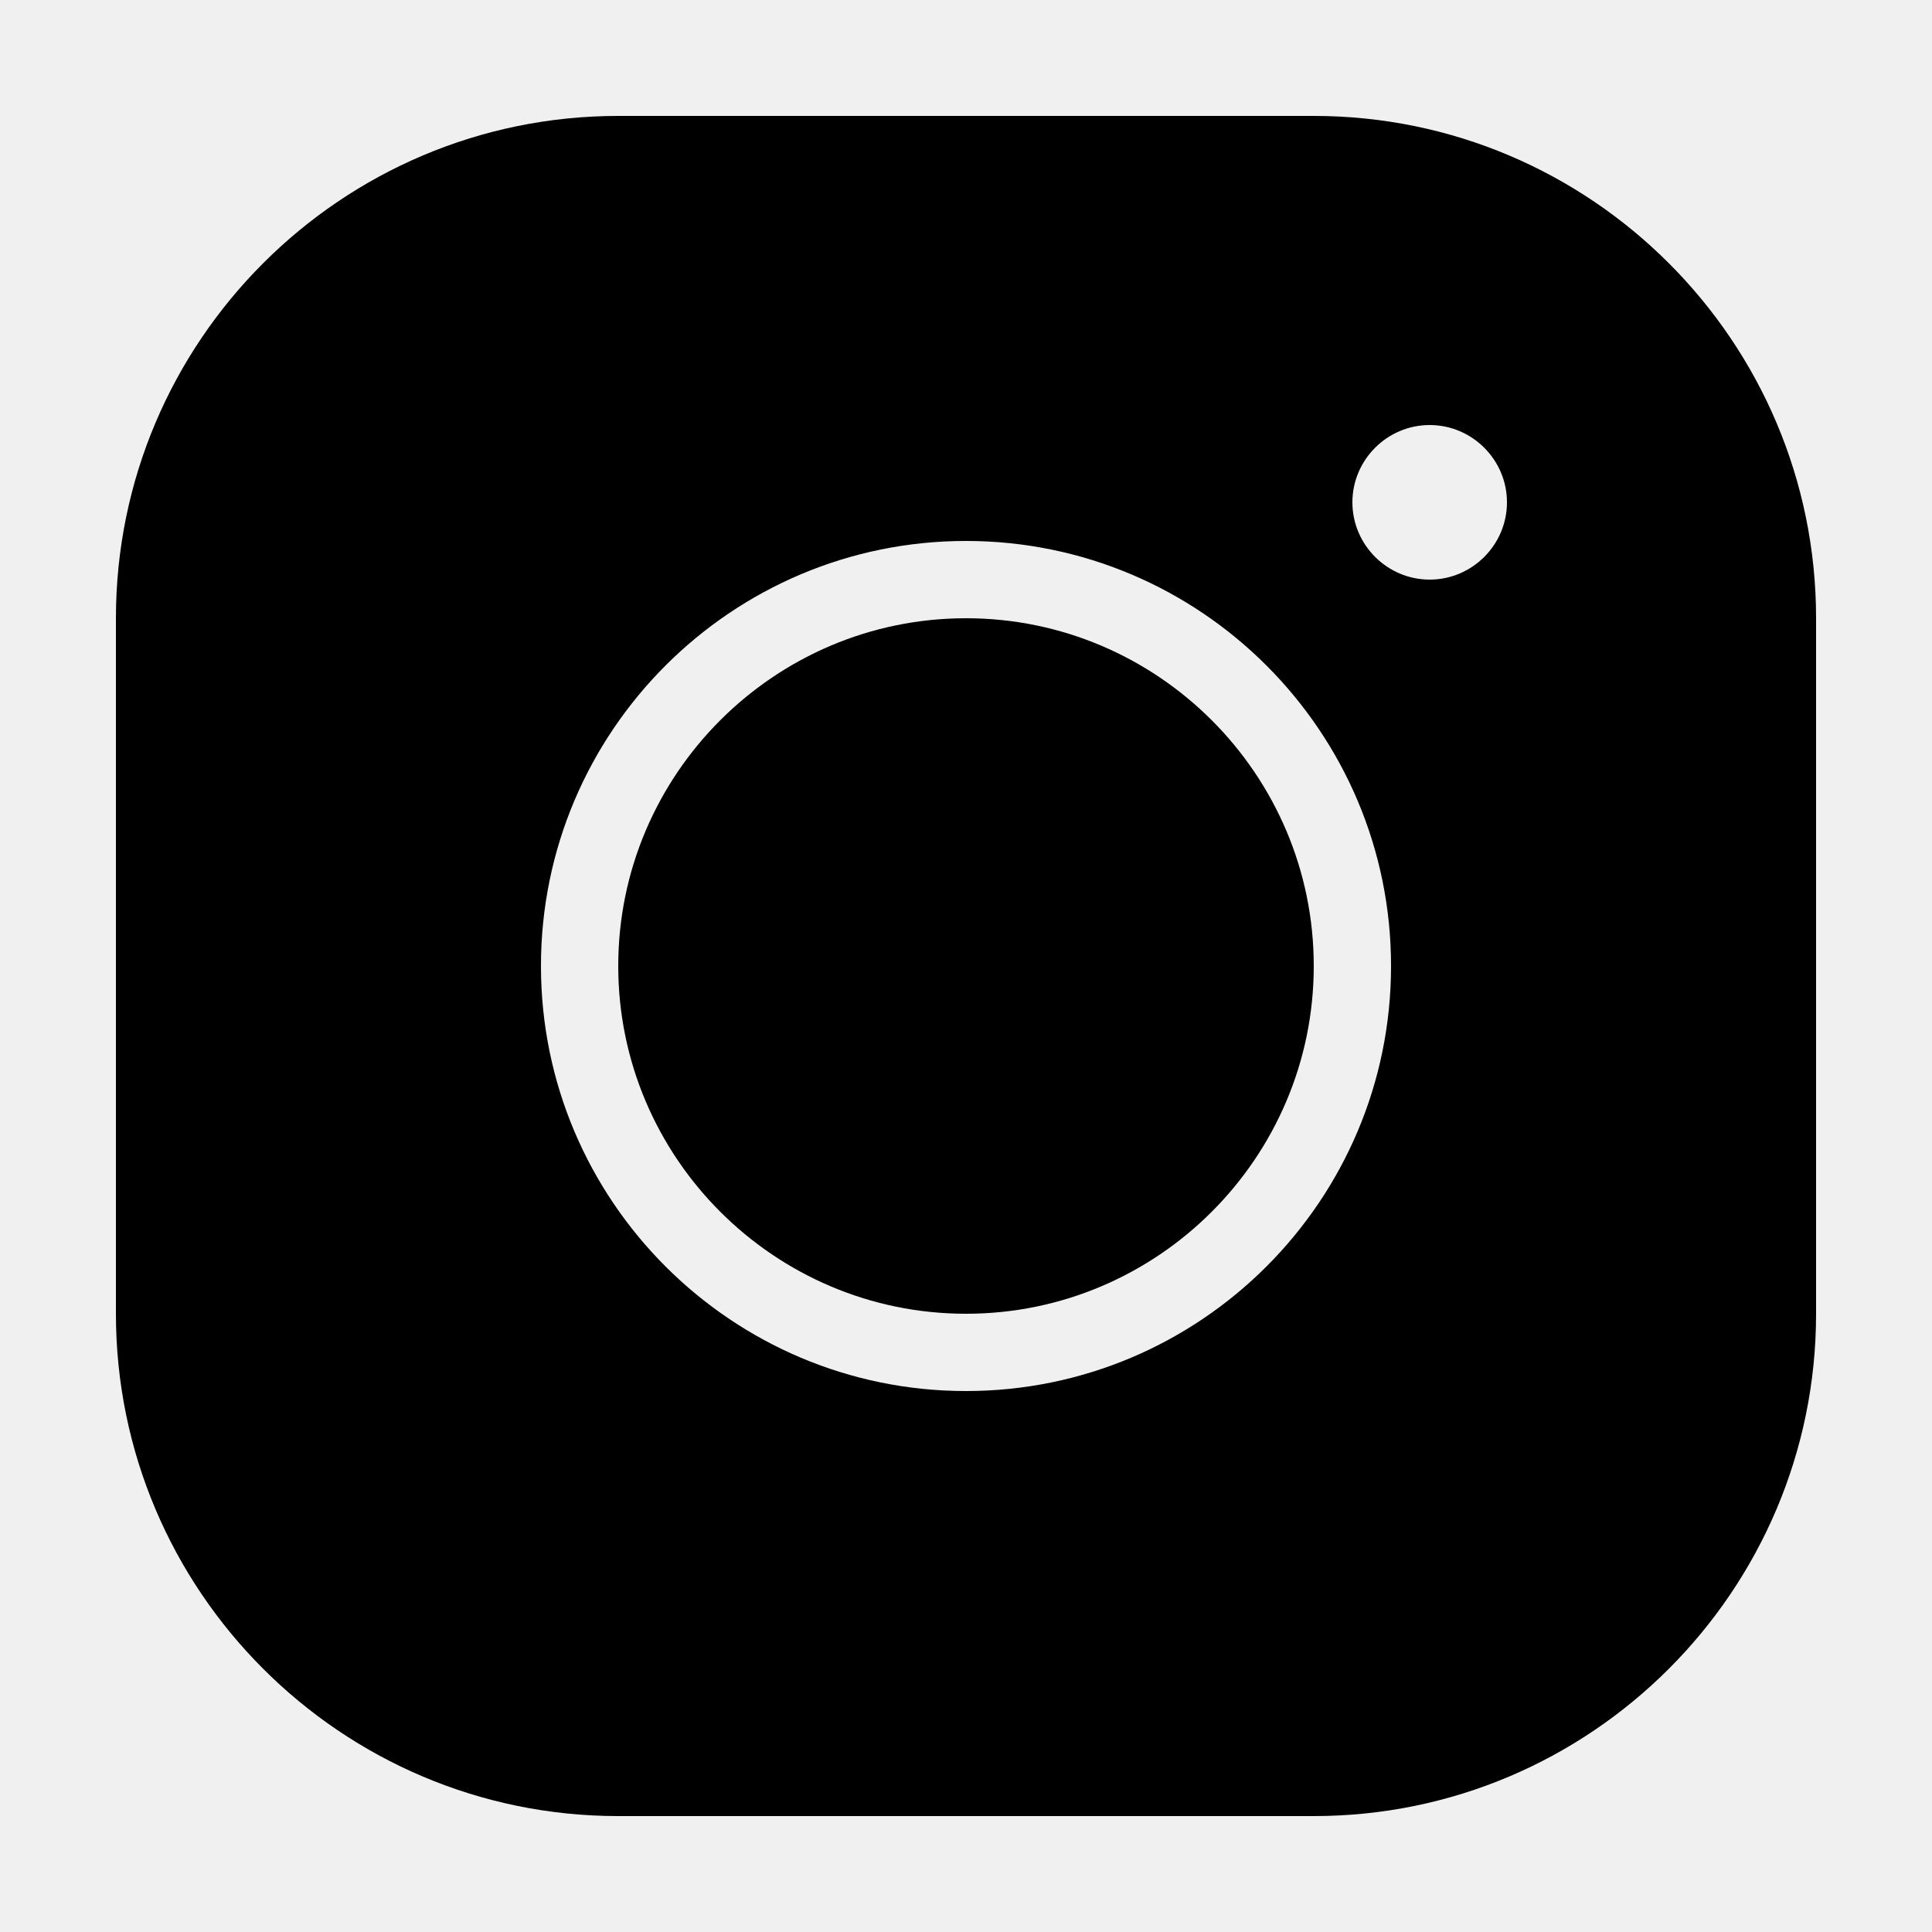
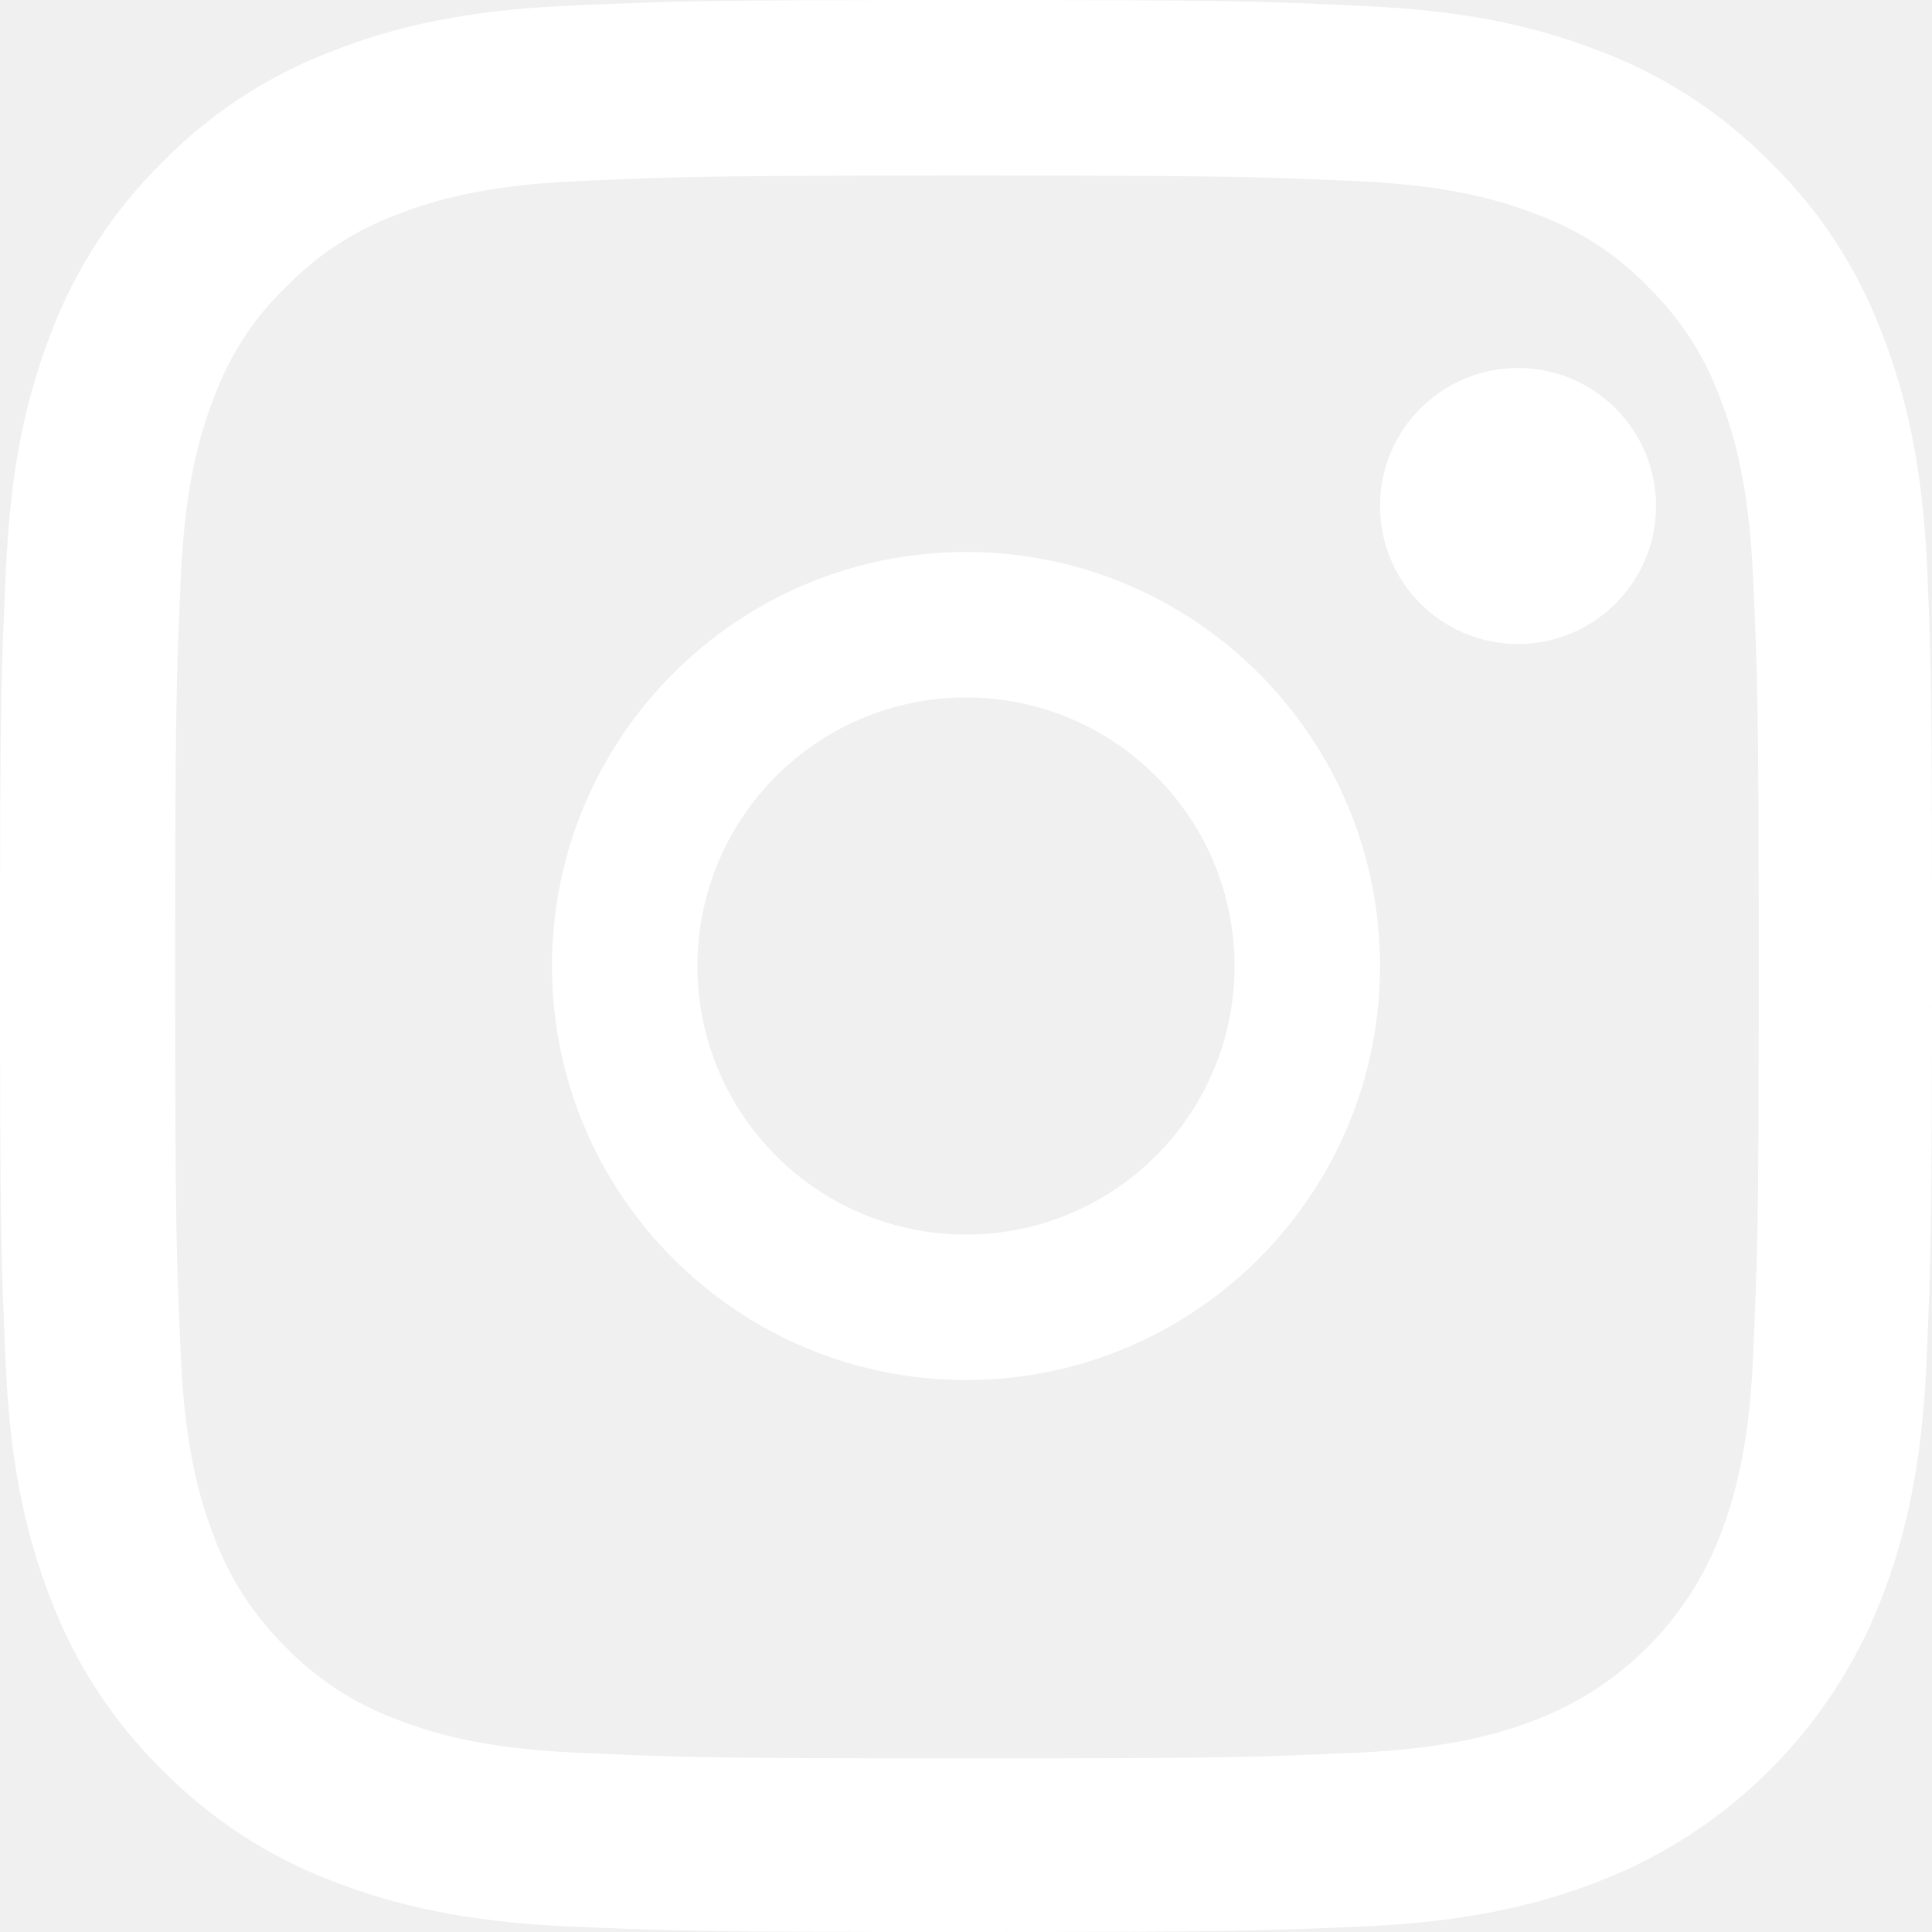
- <svg xmlns="http://www.w3.org/2000/svg" viewBox="0 0 50 50" width="50px" height="50px">
-   <path d="M 16 3 C 8.83 3 3 8.83 3 16 L 3 34 C 3 41.17 8.83 47 16 47 L 34 47 C 41.17 47 47 41.17 47 34 L 47 16 C 47 8.83 41.17 3 34 3 L 16 3 z M 37 11 C 38.1 11 39 11.9 39 13 C 39 14.1 38.1 15 37 15 C 35.9 15 35 14.1 35 13 C 35 11.9 35.9 11 37 11 z M 25 14 C 31.07 14 36 18.93 36 25 C 36 31.07 31.07 36 25 36 C 18.93 36 14 31.07 14 25 C 14 18.93 18.93 14 25 14 z M 25 16 C 20.04 16 16 20.04 16 25 C 16 29.96 20.04 34 25 34 C 29.96 34 34 29.96 34 25 C 34 20.04 29.96 16 25 16 z" />
+ <svg xmlns="http://www.w3.org/2000/svg" width="21" height="21" viewBox="0 0 21 21" fill="none">
+   <path d="M20.947 6.174C20.897 5.058 20.717 4.291 20.458 3.626C20.192 2.921 19.781 2.289 19.244 1.764C18.719 1.231 18.083 0.816 17.385 0.554C16.716 0.295 15.953 0.115 14.837 0.066C13.713 0.012 13.356 0 10.504 0C7.652 0 7.295 0.012 6.175 0.062C5.059 0.111 4.292 0.291 3.627 0.55C2.921 0.816 2.29 1.227 1.764 1.764C1.231 2.289 0.817 2.925 0.554 3.622C0.295 4.291 0.115 5.054 0.066 6.17C0.012 7.294 0 7.651 0 10.502C0 13.353 0.012 13.71 0.062 14.83C0.111 15.946 0.291 16.713 0.55 17.378C0.817 18.083 1.231 18.715 1.764 19.24C2.29 19.773 2.926 20.188 3.623 20.45C4.292 20.709 5.055 20.889 6.171 20.939C7.291 20.988 7.648 21 10.5 21C13.352 21 13.709 20.988 14.829 20.939C15.945 20.889 16.712 20.709 17.377 20.45C18.788 19.905 19.904 18.789 20.45 17.378C20.709 16.709 20.889 15.946 20.939 14.83C20.988 13.71 21 13.353 21 10.502C21 7.651 20.996 7.294 20.947 6.174ZM19.055 14.748C19.01 15.774 18.838 16.328 18.694 16.697C18.341 17.611 17.615 18.338 16.7 18.691C16.331 18.834 15.773 19.006 14.751 19.051C13.643 19.101 13.311 19.113 10.508 19.113C7.706 19.113 7.369 19.101 6.265 19.051C5.24 19.006 4.686 18.834 4.316 18.691C3.861 18.522 3.447 18.256 3.11 17.907C2.761 17.566 2.495 17.156 2.326 16.701C2.183 16.332 2.011 15.774 1.966 14.752C1.916 13.645 1.904 13.312 1.904 10.51C1.904 7.708 1.916 7.372 1.966 6.268C2.011 5.243 2.183 4.689 2.326 4.32C2.495 3.864 2.761 3.45 3.114 3.114C3.455 2.765 3.865 2.498 4.321 2.33C4.69 2.187 5.248 2.014 6.27 1.969C7.378 1.92 7.71 1.908 10.512 1.908C13.319 1.908 13.651 1.92 14.755 1.969C15.781 2.014 16.335 2.187 16.704 2.33C17.159 2.498 17.574 2.765 17.91 3.114C18.259 3.454 18.526 3.864 18.694 4.32C18.838 4.689 19.01 5.247 19.055 6.268C19.104 7.376 19.117 7.708 19.117 10.51C19.117 13.312 19.104 13.64 19.055 14.748Z" fill="white" />
+   <path d="M10.5 6C8.016 6 6 8.016 6 10.5C6 12.985 8.016 15 10.5 15C12.985 15 15 12.985 15 10.5C15 8.016 12.985 6 10.5 6ZM10.5 13.419C8.888 13.419 7.581 12.112 7.581 10.5C7.581 8.888 8.888 7.581 10.5 7.581C12.112 7.581 13.419 8.888 13.419 10.5C13.419 12.112 12.112 13.419 10.5 13.419Z" fill="white" />
+   <path d="M18 5.5C18 6.328 17.328 7 16.5 7C15.672 7 15 6.328 15 5.5C15 4.671 15.672 4 16.5 4C17.328 4 18 4.671 18 5.5Z" fill="white" />
</svg>
